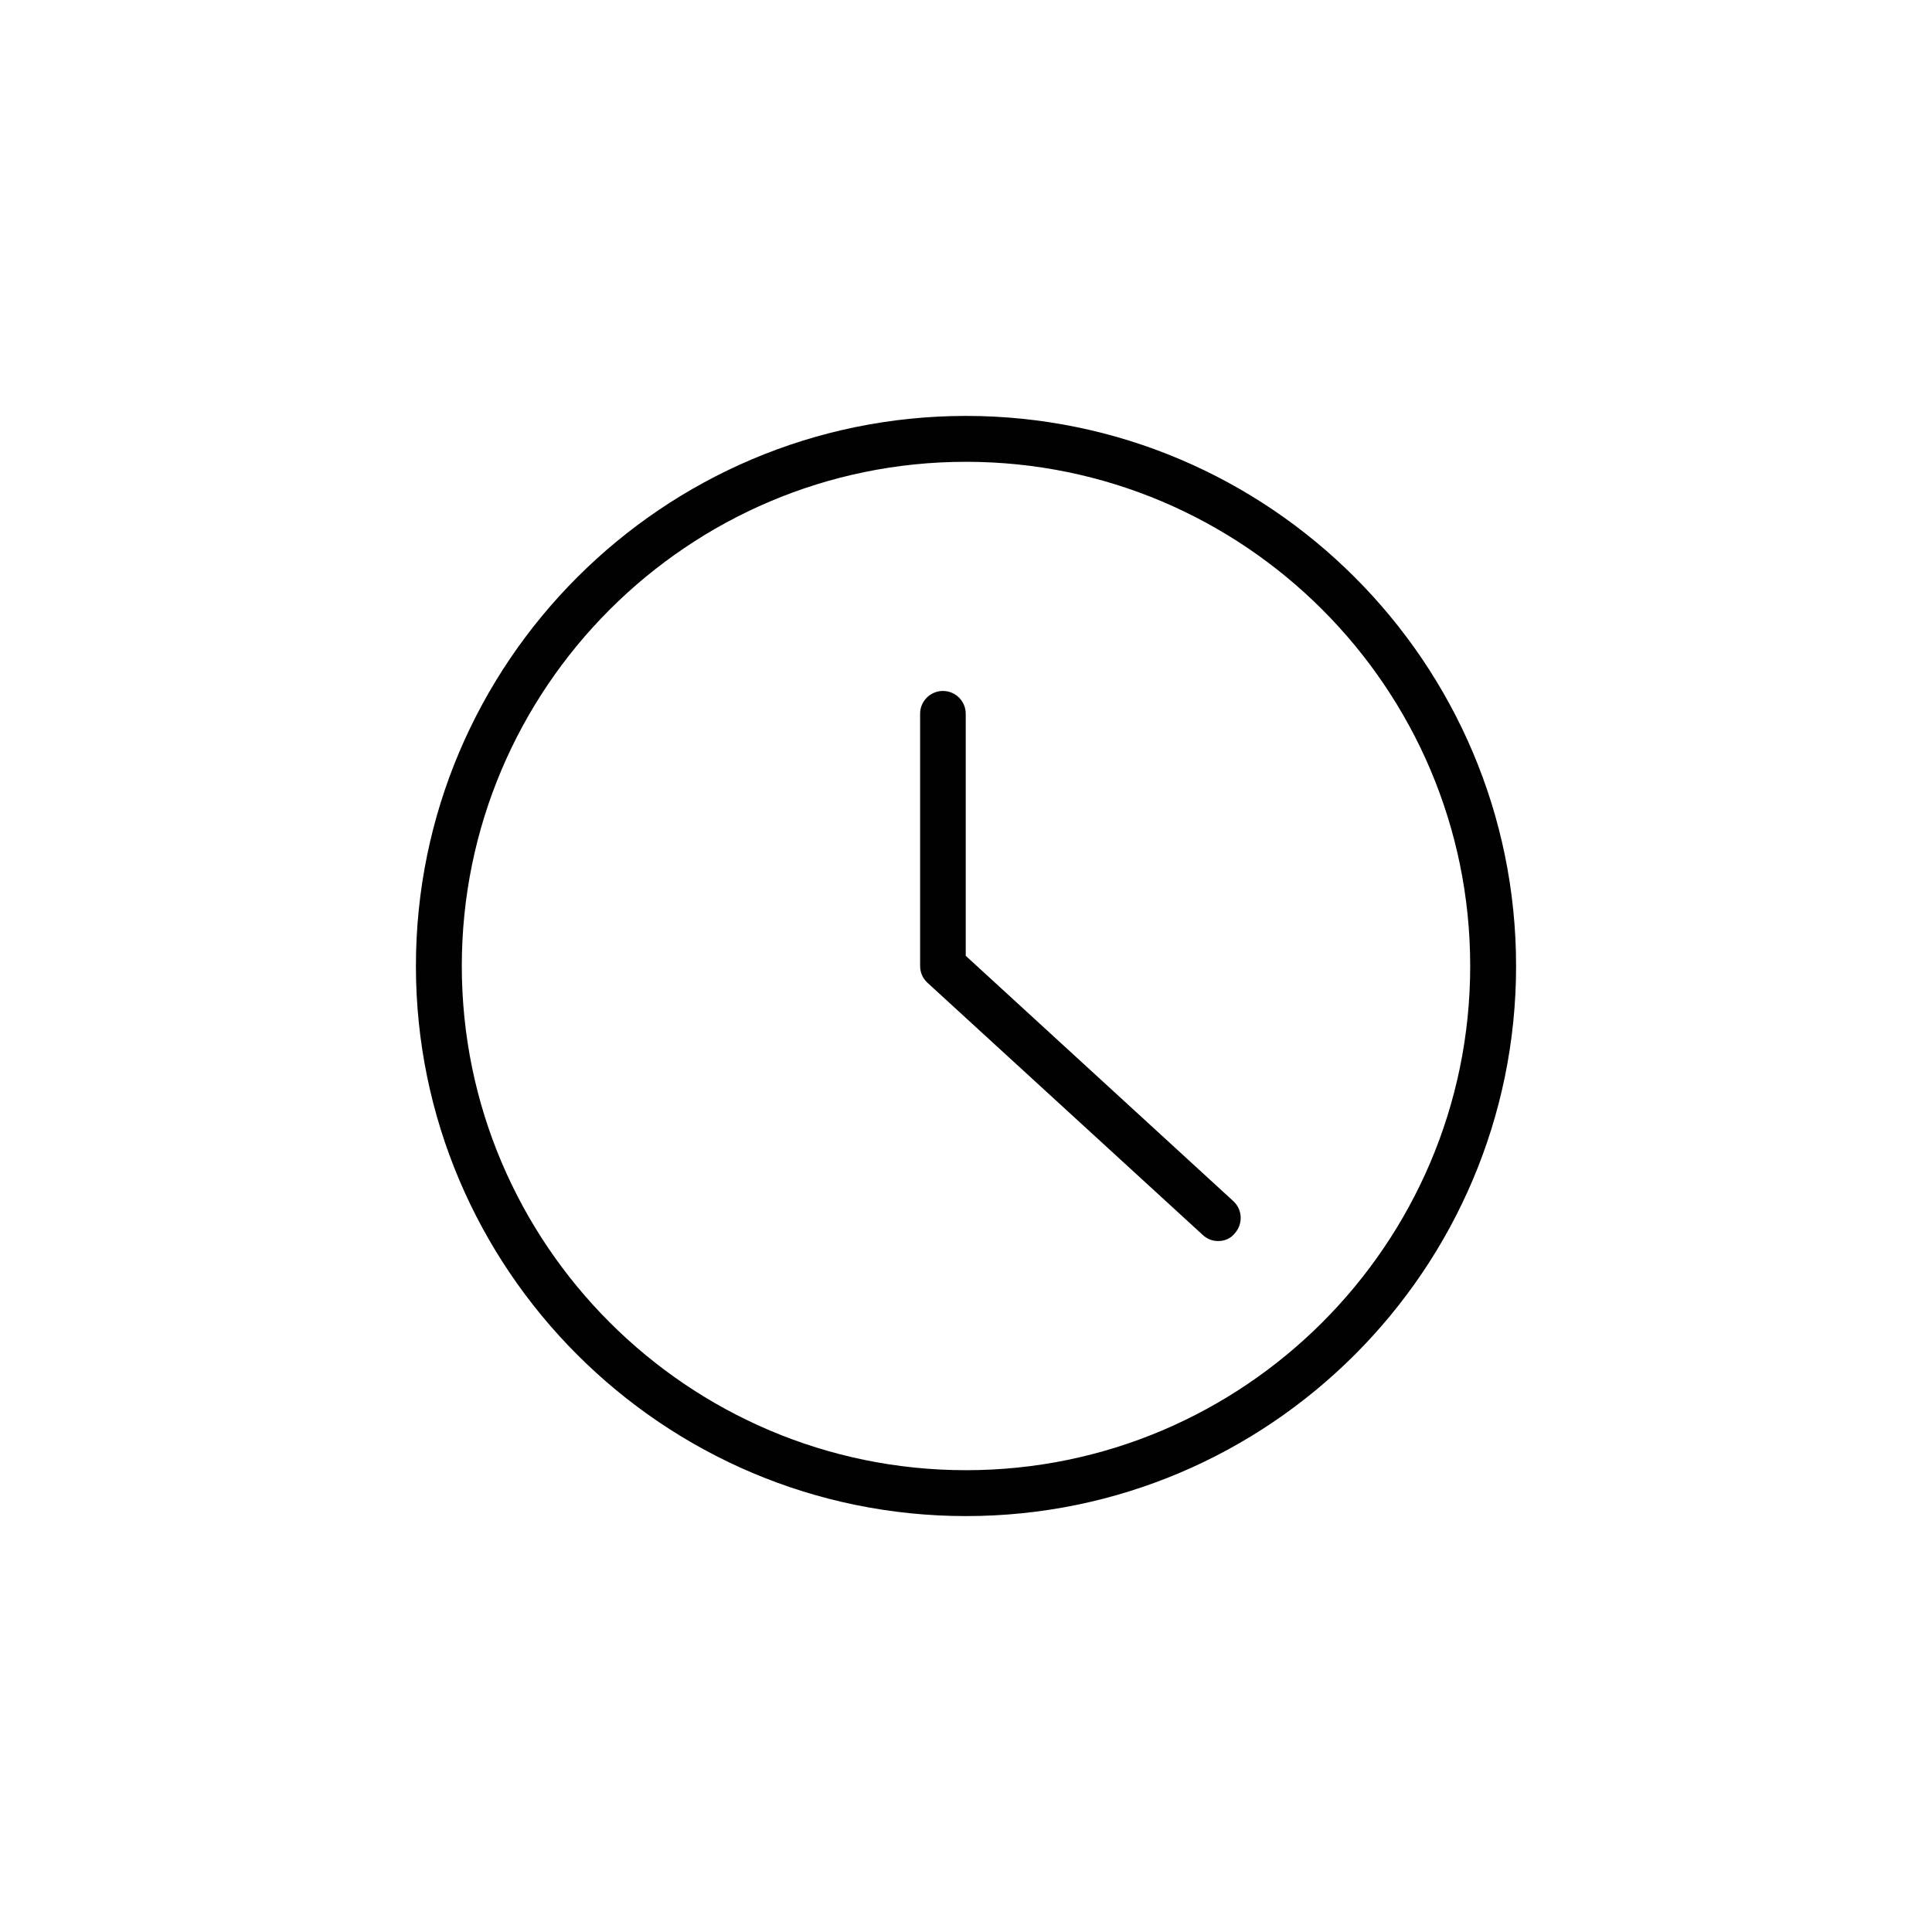
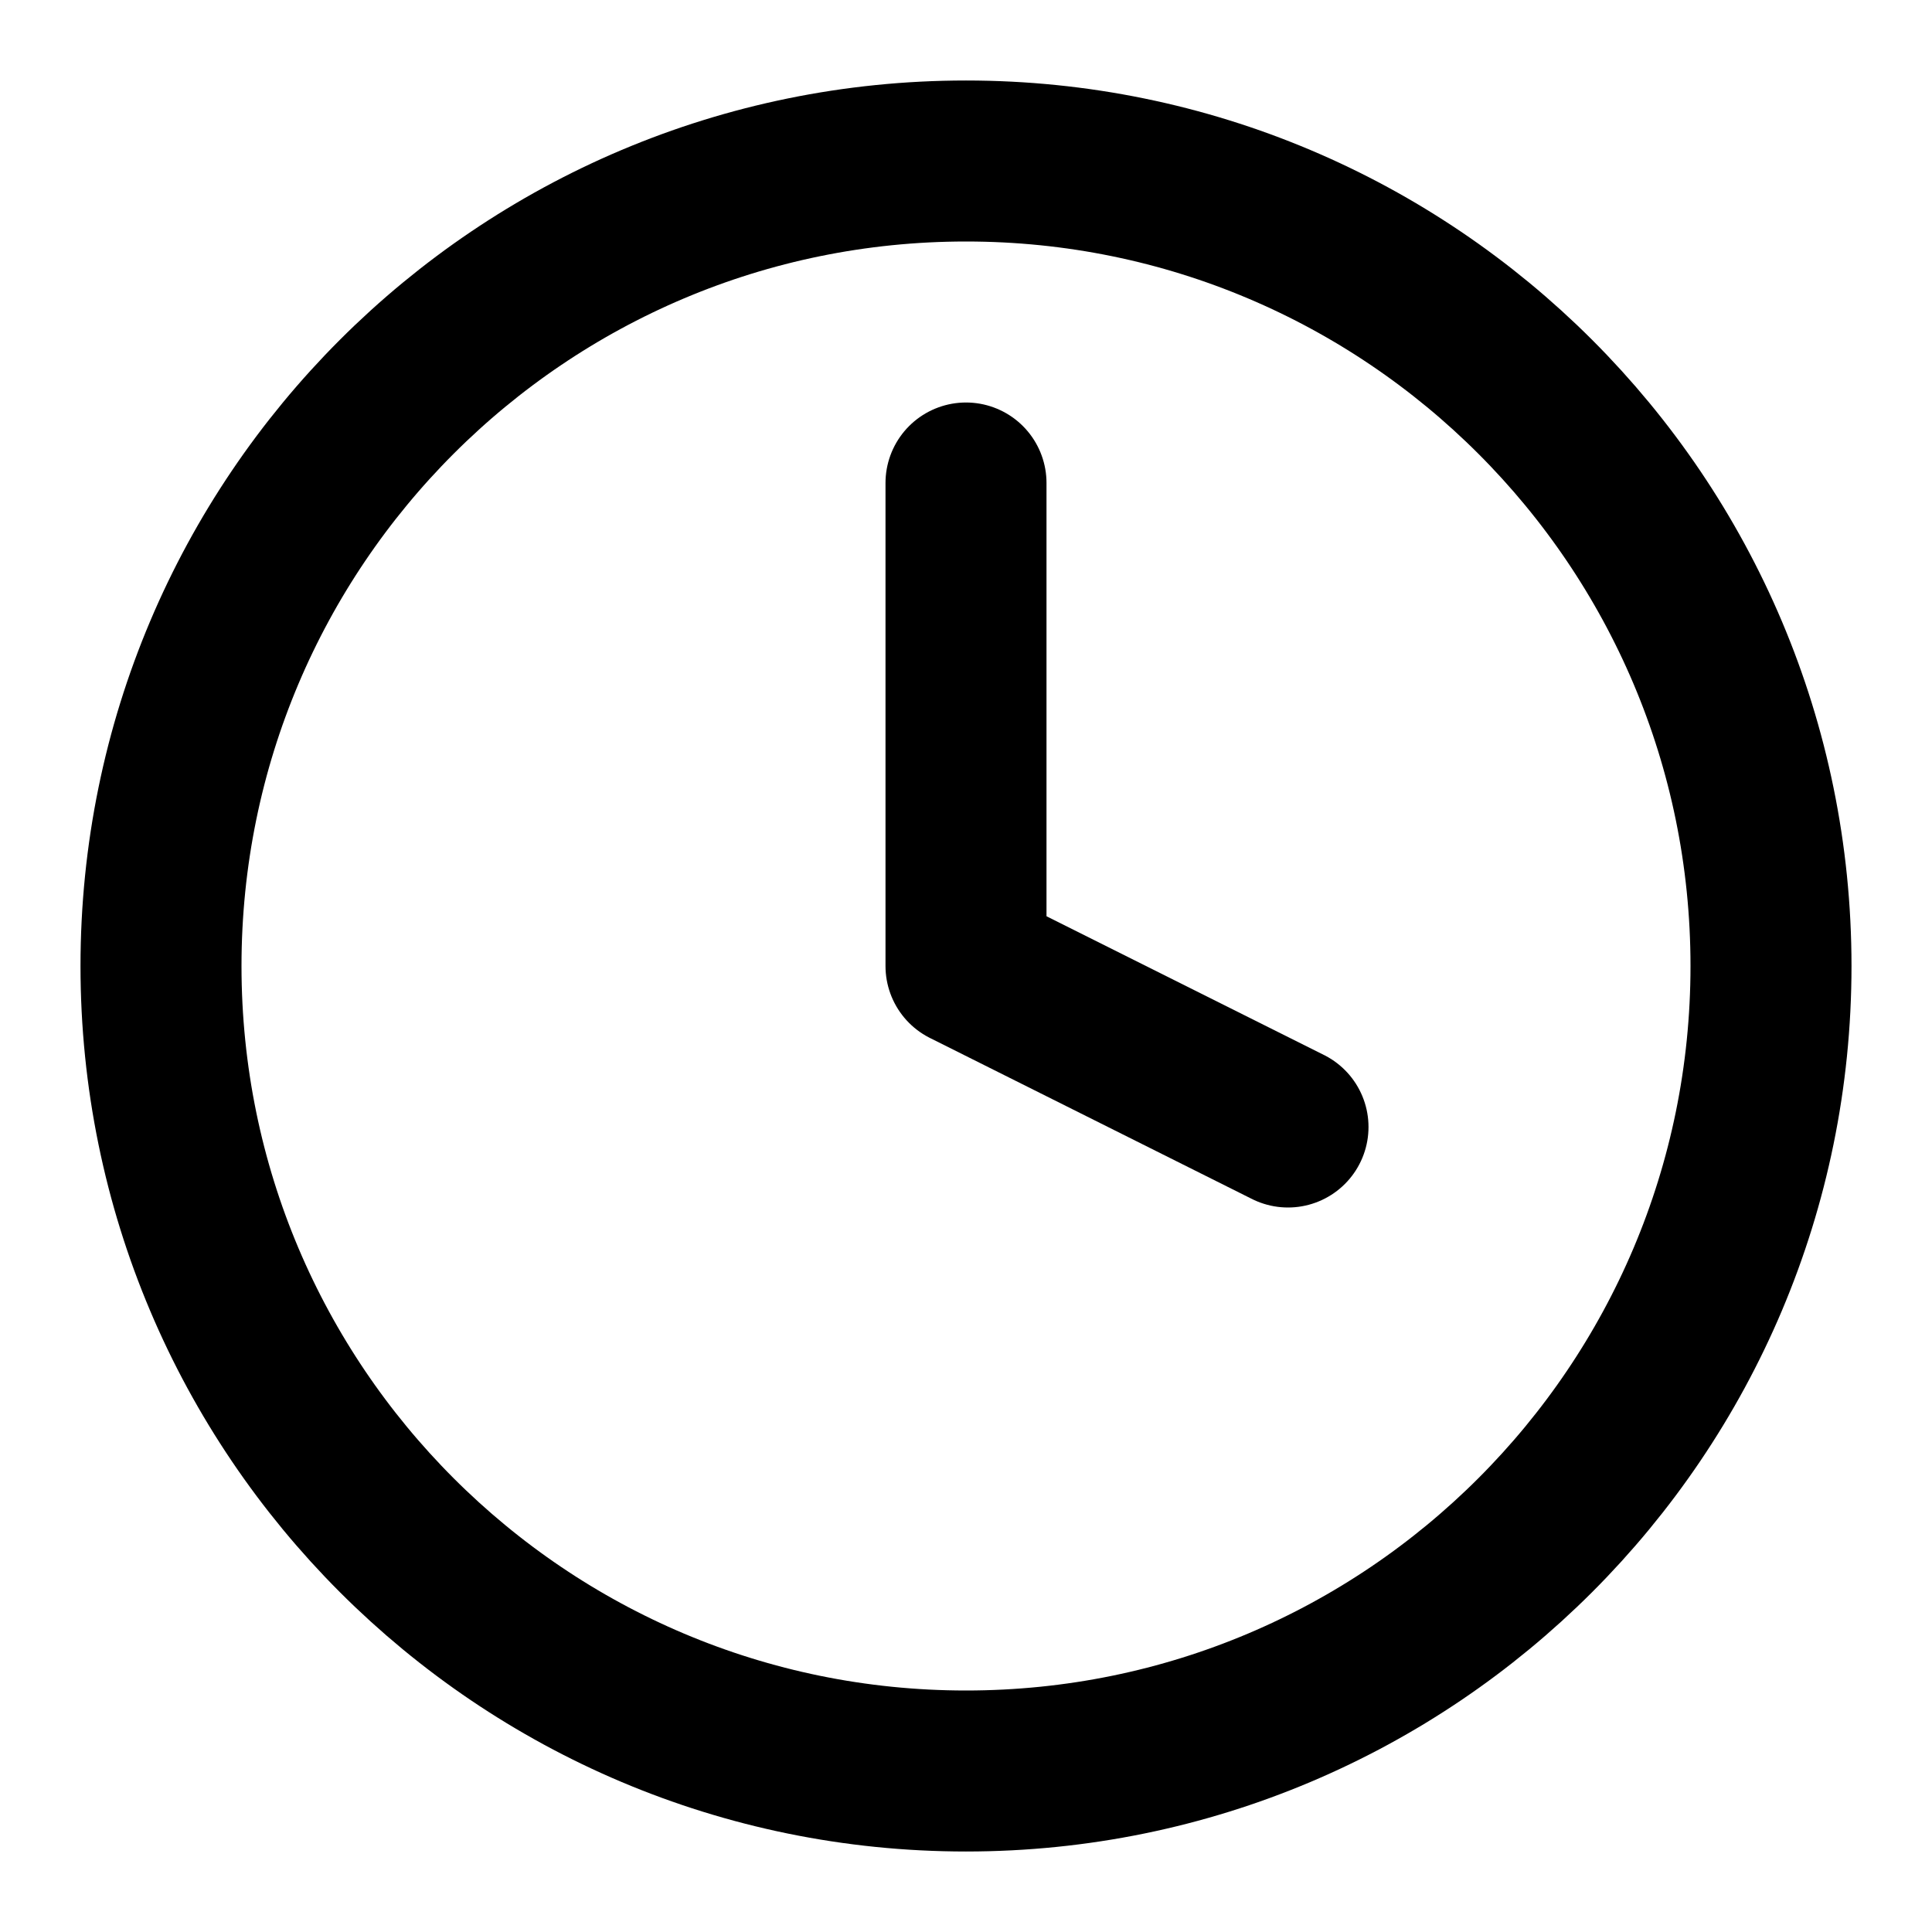
- <svg xmlns="http://www.w3.org/2000/svg" version="1.1" id="Layer_1" x="0px" y="0px" viewBox="0 0 720 720" style="enable-background:new 0 0 720 720;" xml:space="preserve">
-   <style type="text/css">
- 	.st0{fill:#010101;}
- </style>
-   <g>
-     <g>
-       <path class="st0" d="M360,565c-113,0-205-92-205-205c0-113,92-205,205-205c113,0,205,92,205,205C565,473,473,565,360,565z     M360,172.1c-103.6,0-187.9,84.3-187.9,187.9S256.4,547.9,360,547.9S547.9,463.6,547.9,360S463.6,172.1,360,172.1z" />
-     </g>
-     <g>
-       <path class="st0" d="M454,462.5c-2.1,0-4.1-0.7-5.8-2.3l-102.5-93.9c-1.8-1.6-2.8-3.9-2.8-6.3v-94c0-4.7,3.8-8.5,8.5-8.5    c4.7,0,8.5,3.8,8.5,8.5v90.2l99.7,91.4c3.5,3.2,3.7,8.6,0.5,12.1C458.6,461.6,456.3,462.5,454,462.5z" />
-     </g>
-   </g>
+ <svg xmlns="http://www.w3.org/2000/svg" width="24" height="24" viewBox="0 0 24 24" fill="none" stroke="currentColor" stroke-width="2" stroke-linecap="round" stroke-linejoin="round" class="feather feather-clock">
+   <circle cx="12" cy="12" r="10" />
+   <polyline points="12 6 12 12 16 14" />
</svg>
